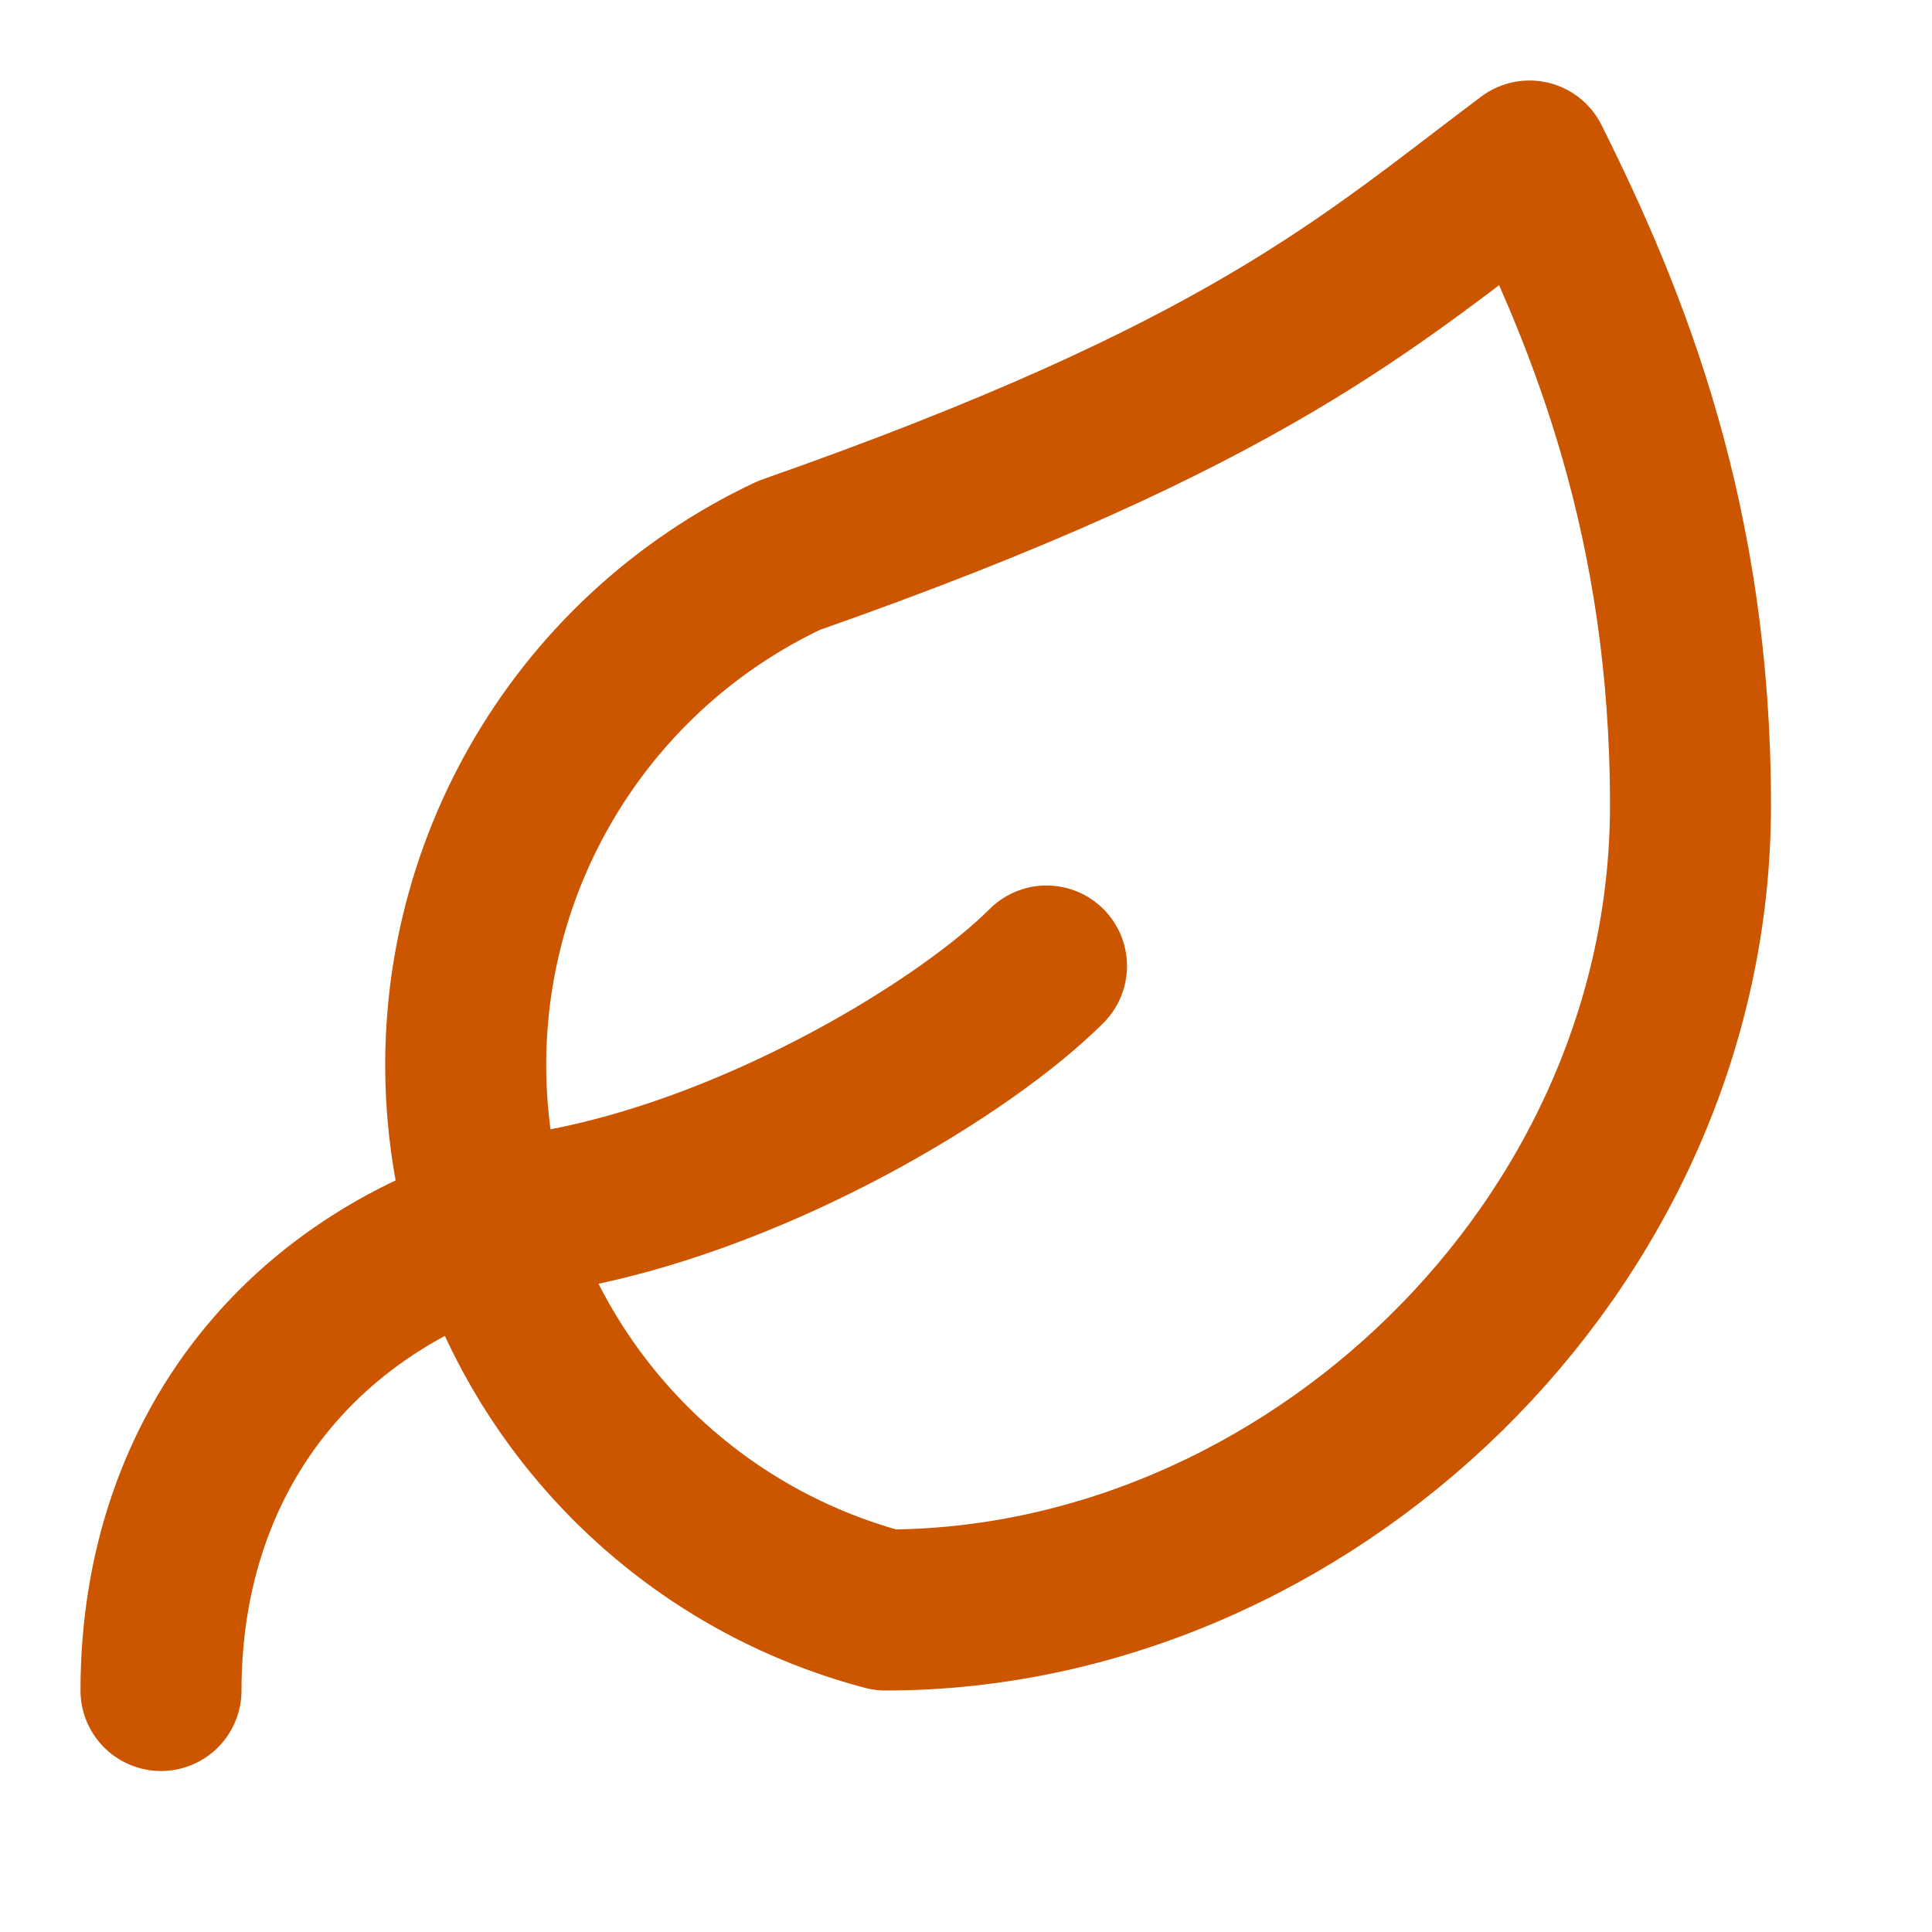
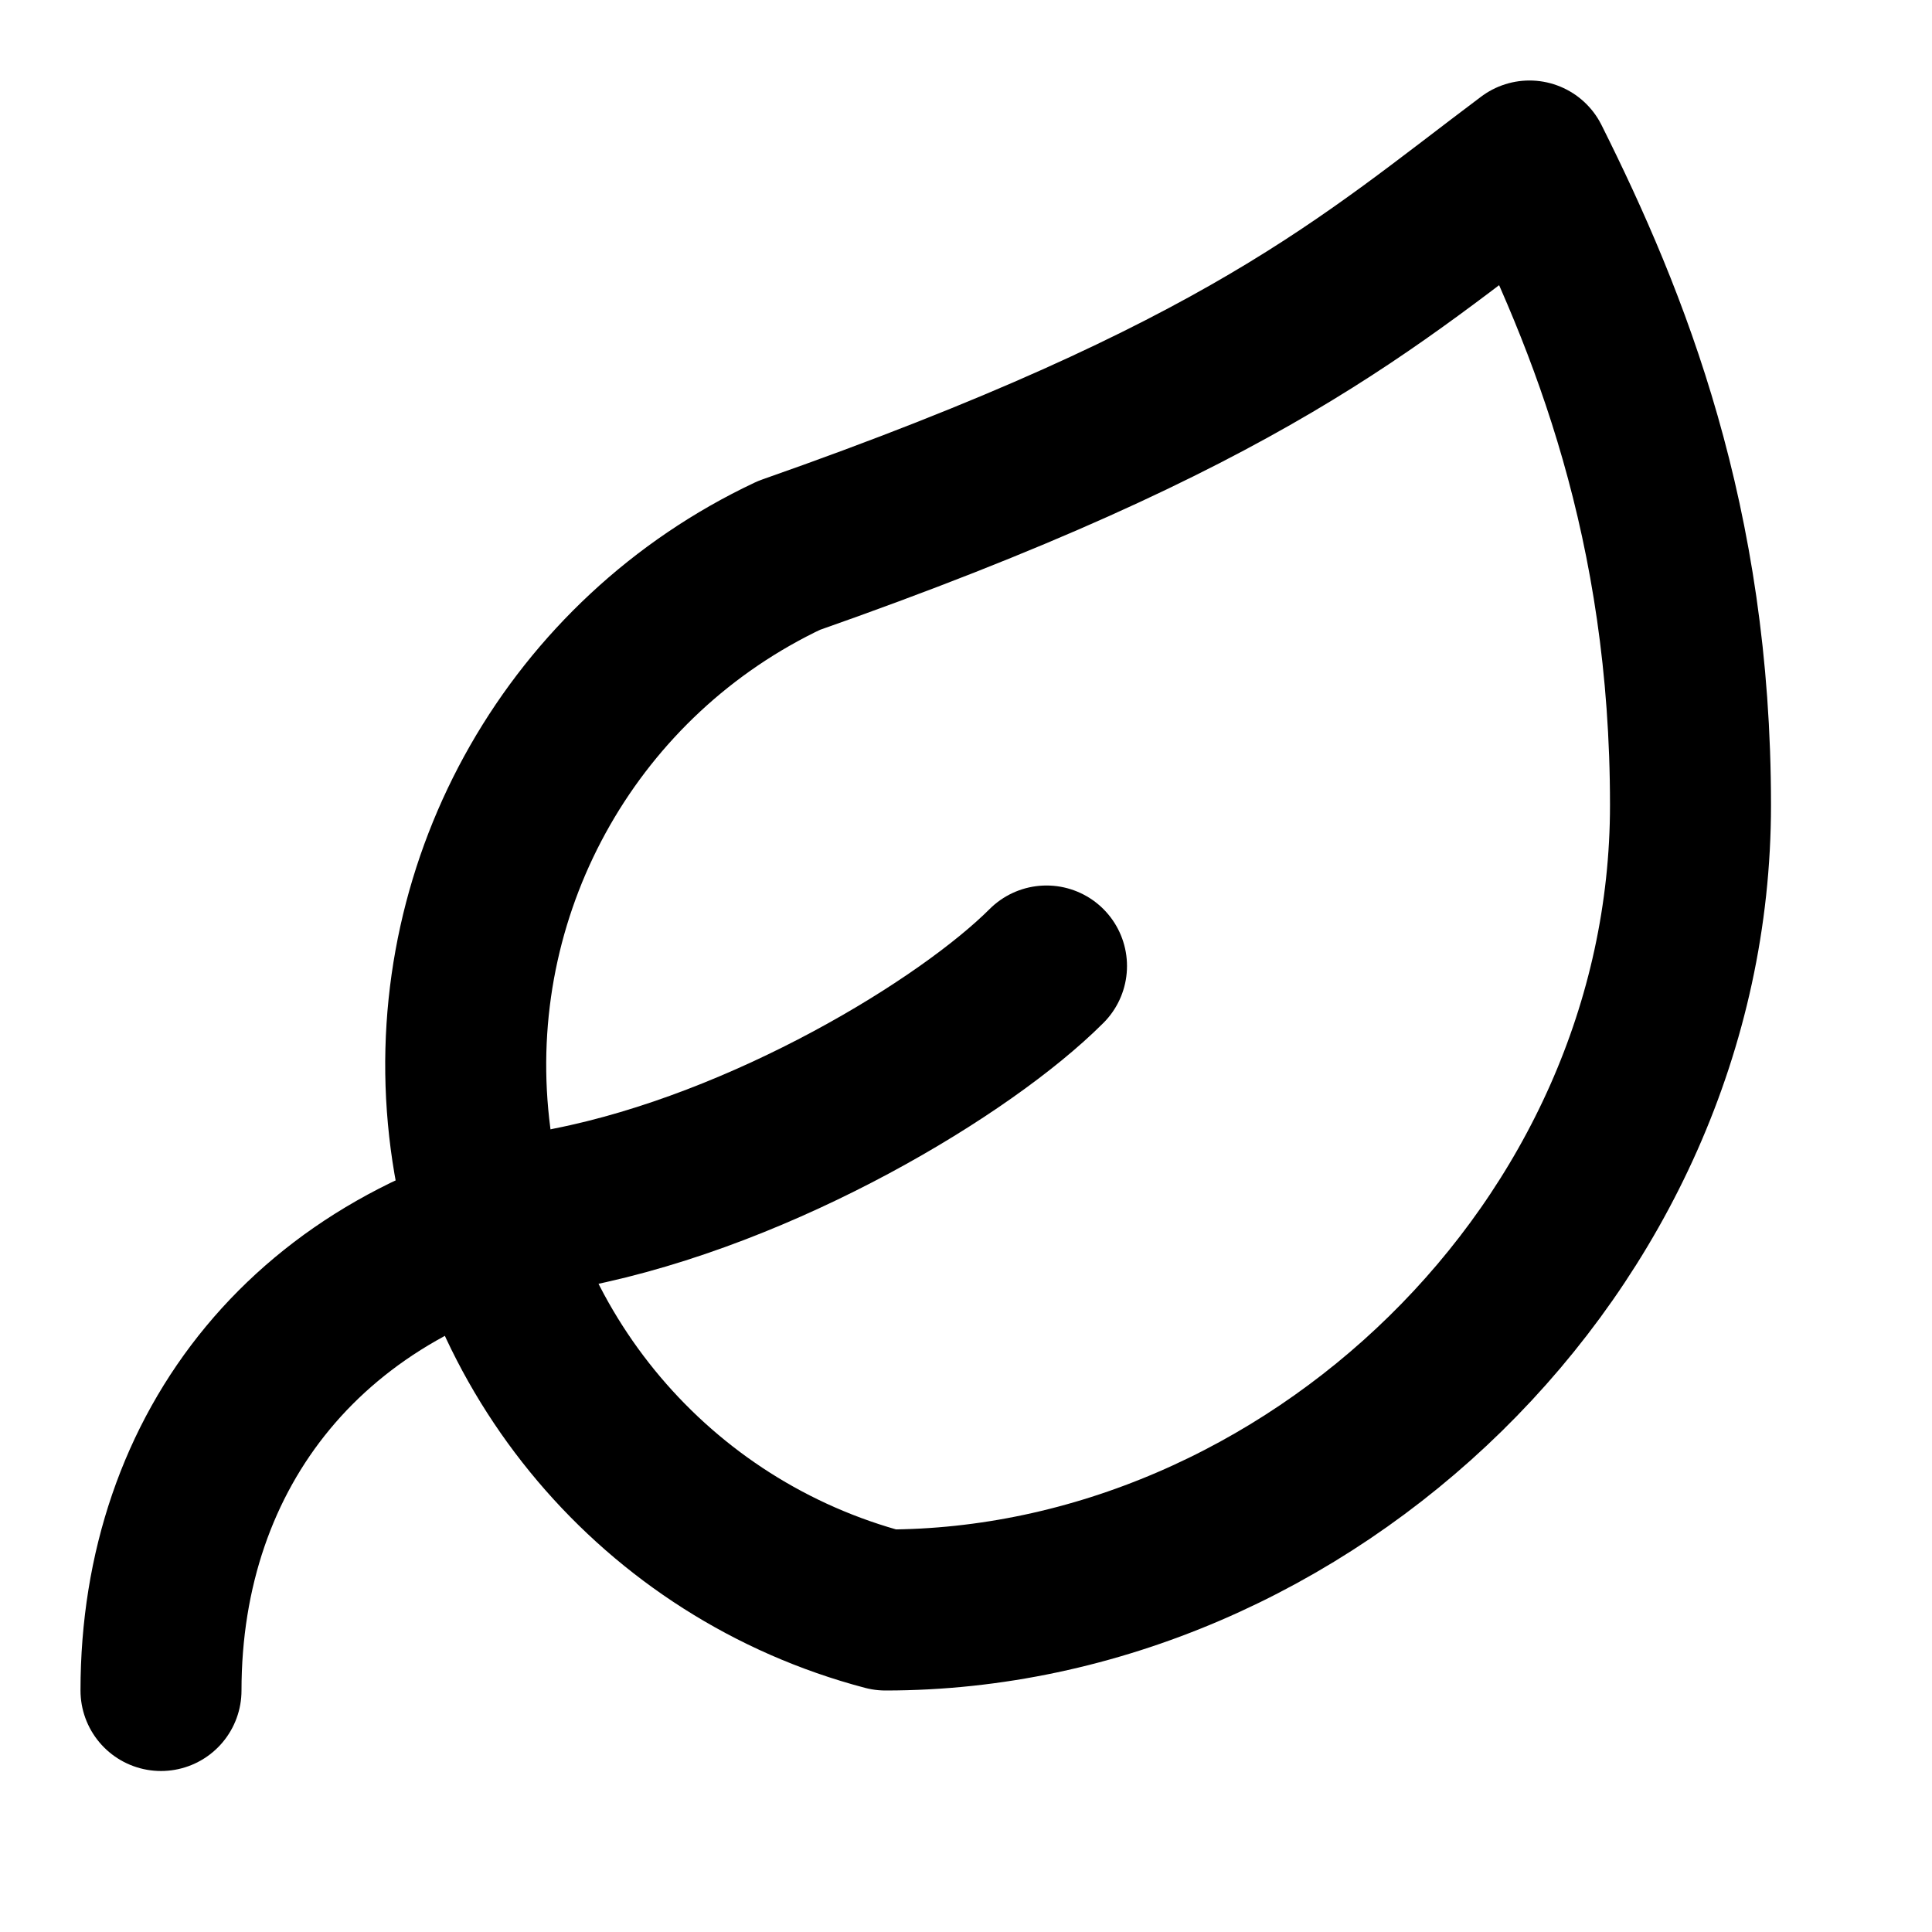
- <svg xmlns="http://www.w3.org/2000/svg" viewBox="0 0 24 24" fill="none" stroke="#CC5500" stroke-width="2" stroke-linecap="round" stroke-linejoin="round">
+ <svg xmlns="http://www.w3.org/2000/svg" width="24" height="24" viewBox="0 0 24 24" fill="none" stroke="currentColor" stroke-width="2" stroke-linecap="round" stroke-linejoin="round">
  <path d="M11 20A7 7 0 0 1 9.8 6.9C15.5 4.9 17 3.5 19 2c1 2 2 4.5 2 8 0 5.5-4.78 10-10 10Z" />
  <path d="M2 21c0-3 1.85-5.36 5.08-6C9.5 14.52 12 13 13 12" />
</svg>
